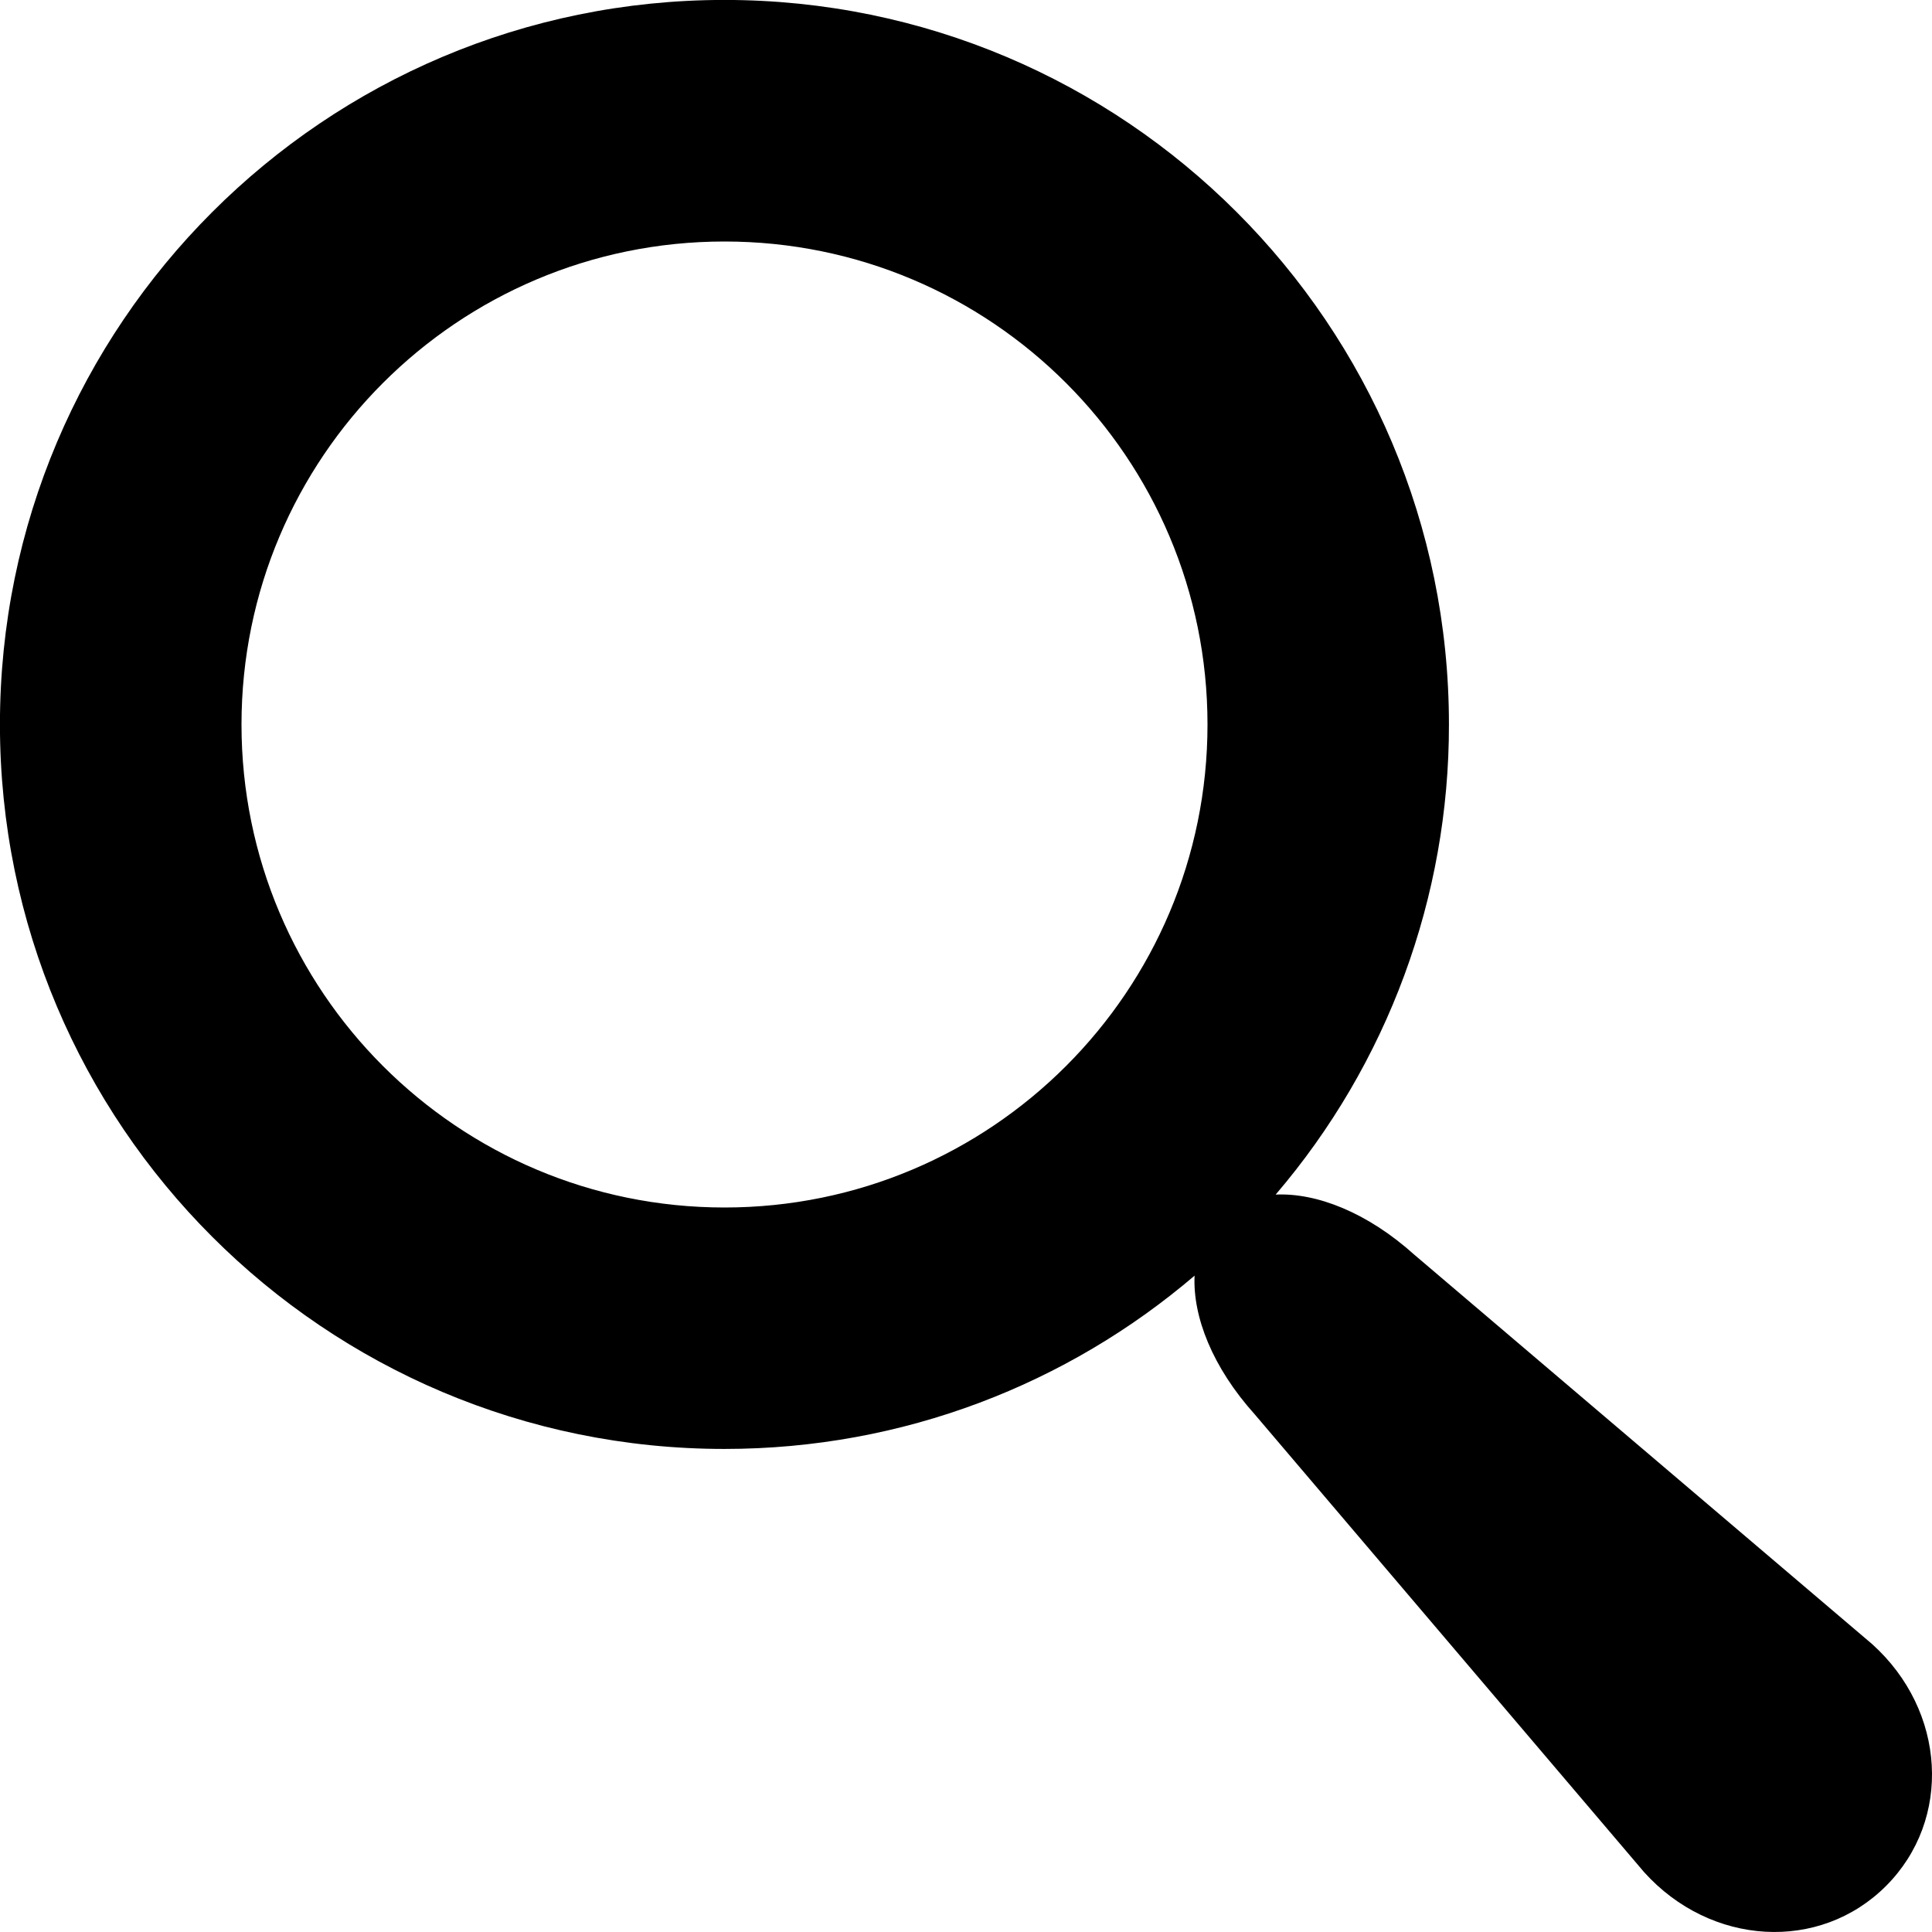
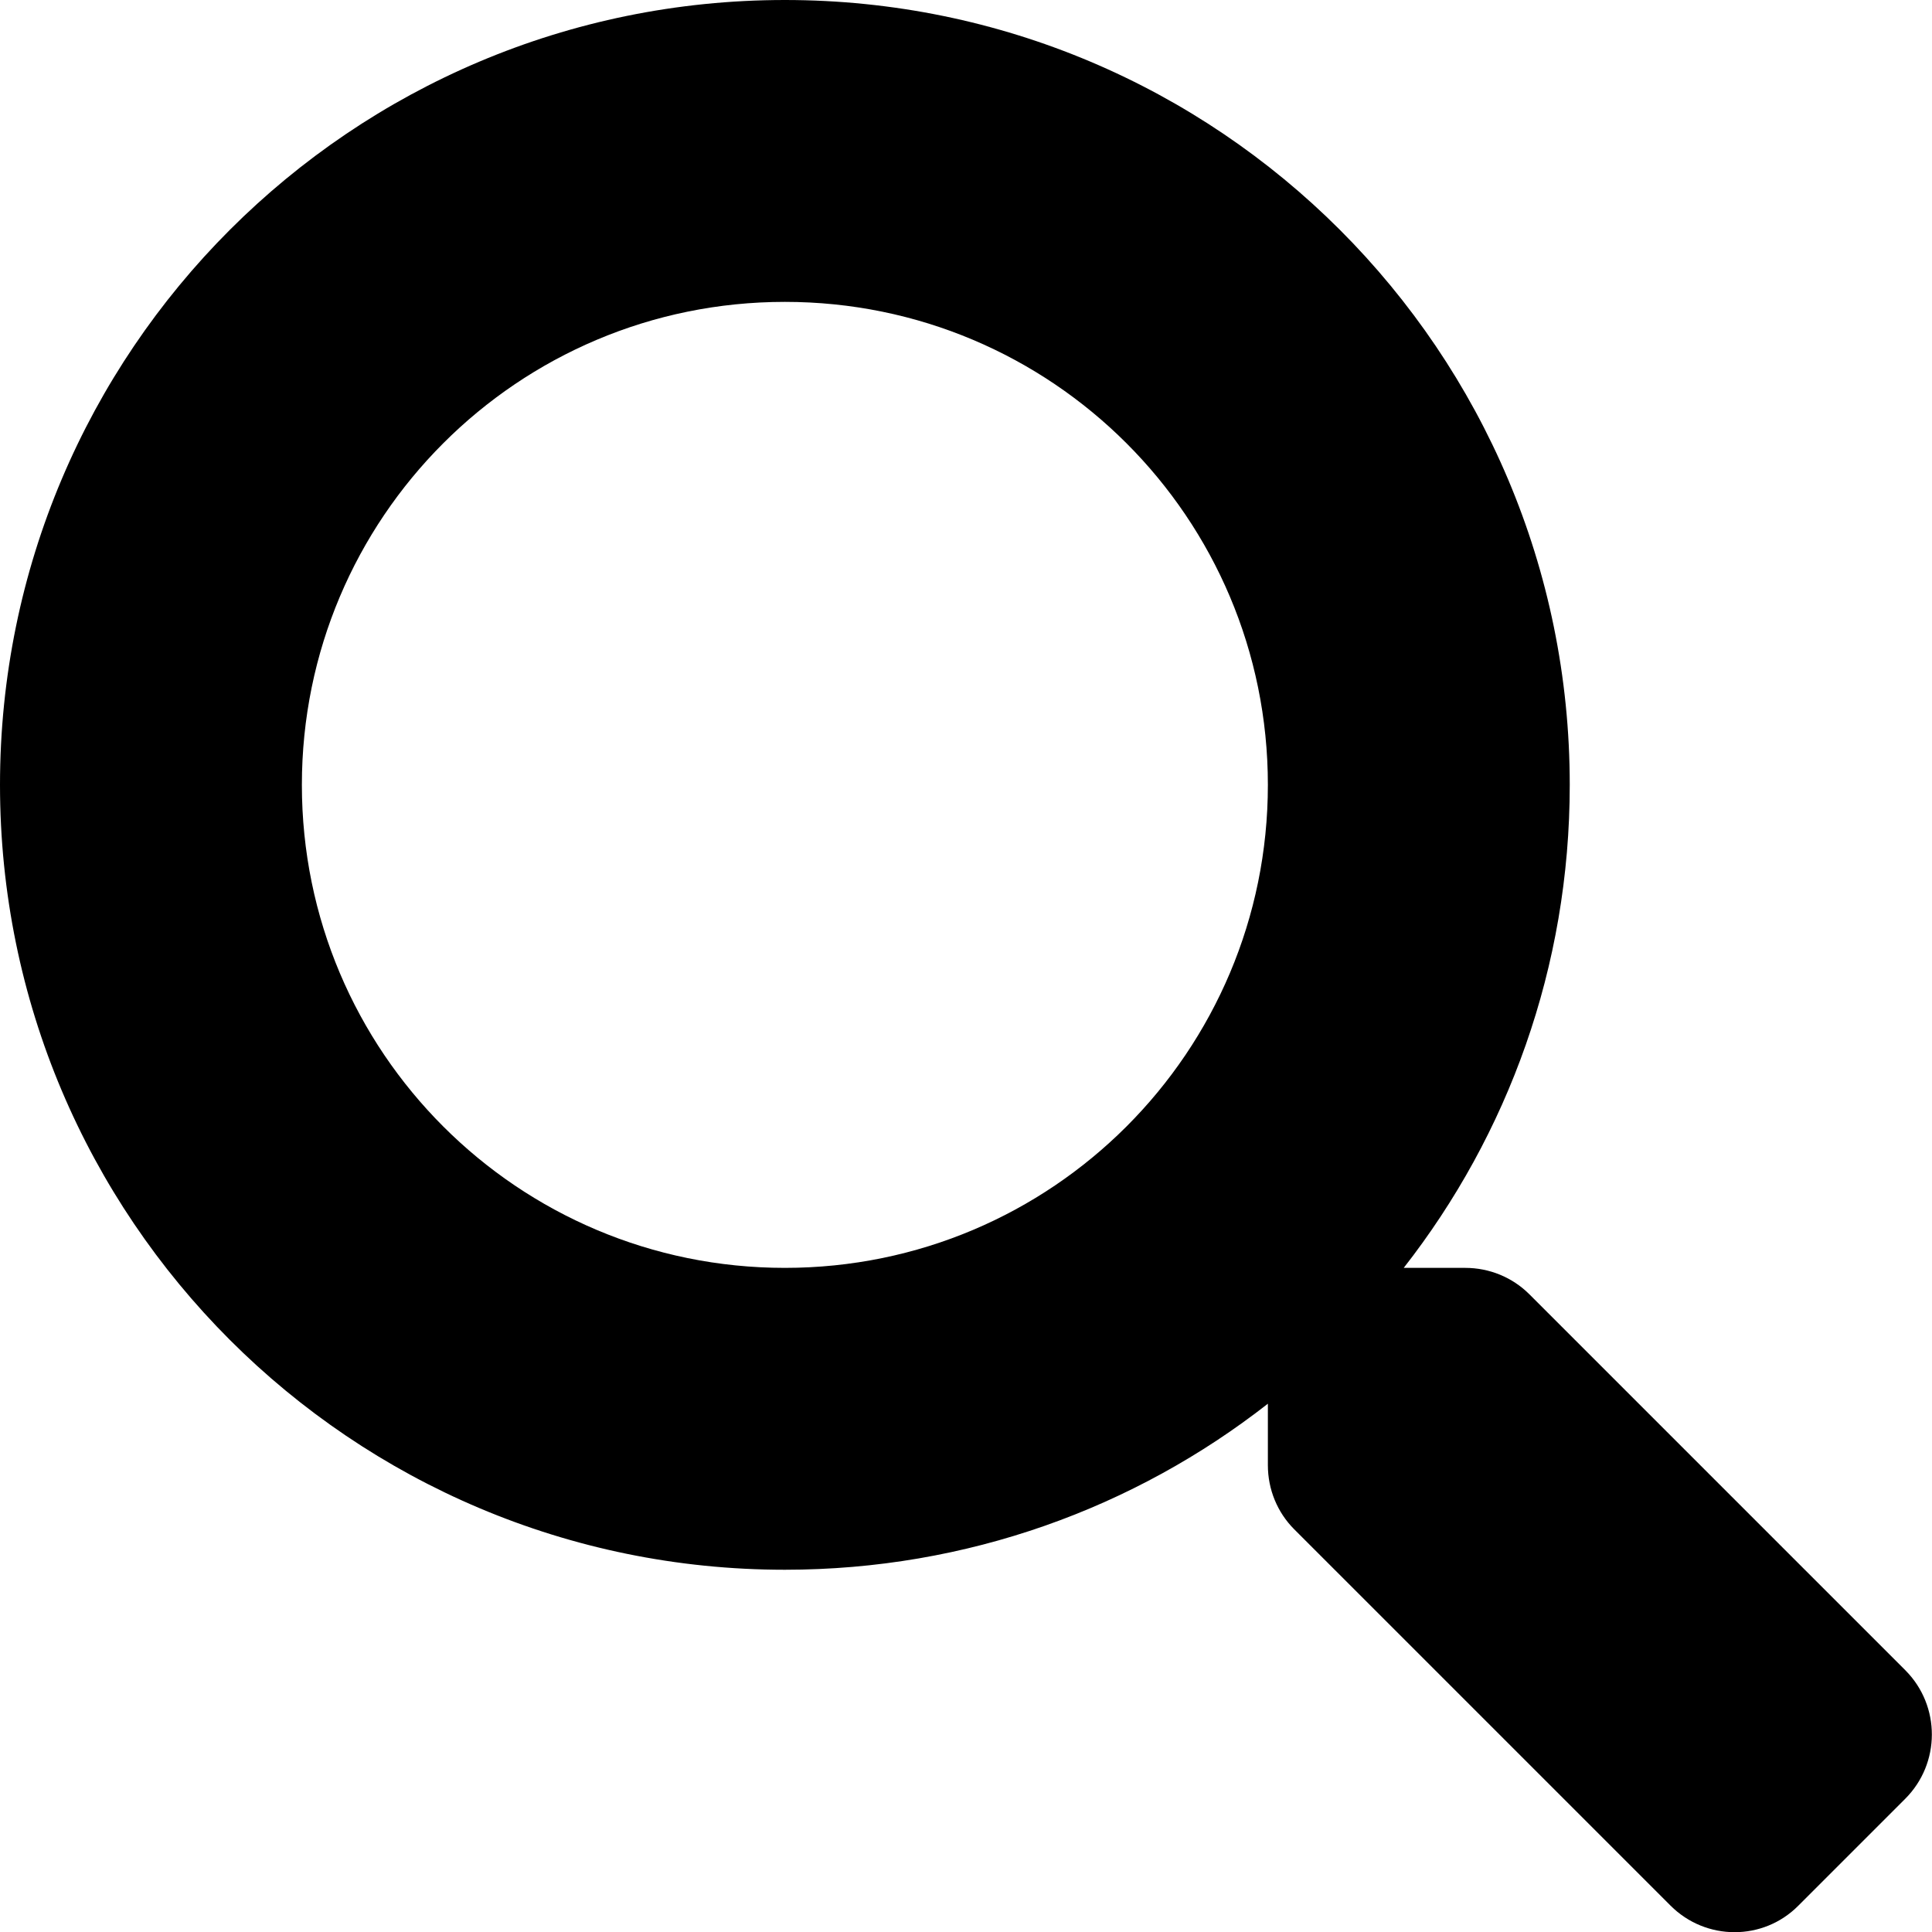
- <svg xmlns="http://www.w3.org/2000/svg" viewBox="0 0 32 32">
-   <path d="M31.008 27.231l-7.58-6.447c-.784-.705-1.622-1.029-2.299-.998a11.954 11.954 0 0 0 2.87-7.787c0-6.627-5.373-12-12-12s-12 5.373-12 12 5.373 12 12 12c2.972 0 5.691-1.081 7.787-2.87-.031.677.293 1.515.998 2.299l6.447 7.58c1.104 1.226 2.907 1.33 4.007.23s.997-2.903-.23-4.007zM12 20a8 8 0 1 1 0-16 8 8 0 0 1 0 16z" />
+ <svg xmlns="http://www.w3.org/2000/svg" viewBox="0 0 512 512">
+   <path d="M505 442.7L405.3 343c-4.5-4.5-10.6-7-17-7H372c27.6-35.3 44-79.7 44-128C416 93.1 322.9 0 208 0S0 93.1 0 208s93.1 208 208 208c48.3 0 92.7-16.4 128-44v16.3c0 6.4 2.5 12.5 7 17l99.7 99.7c9.4 9.4 24.6 9.4 33.9 0l28.3-28.3c9.4-9.4 9.4-24.6.1-34zM208 336c-70.7 0-128-57.2-128-128 0-70.7 57.2-128 128-128 70.7 0 128 57.2 128 128 0 70.7-57.2 128-128 128z" />
</svg>
